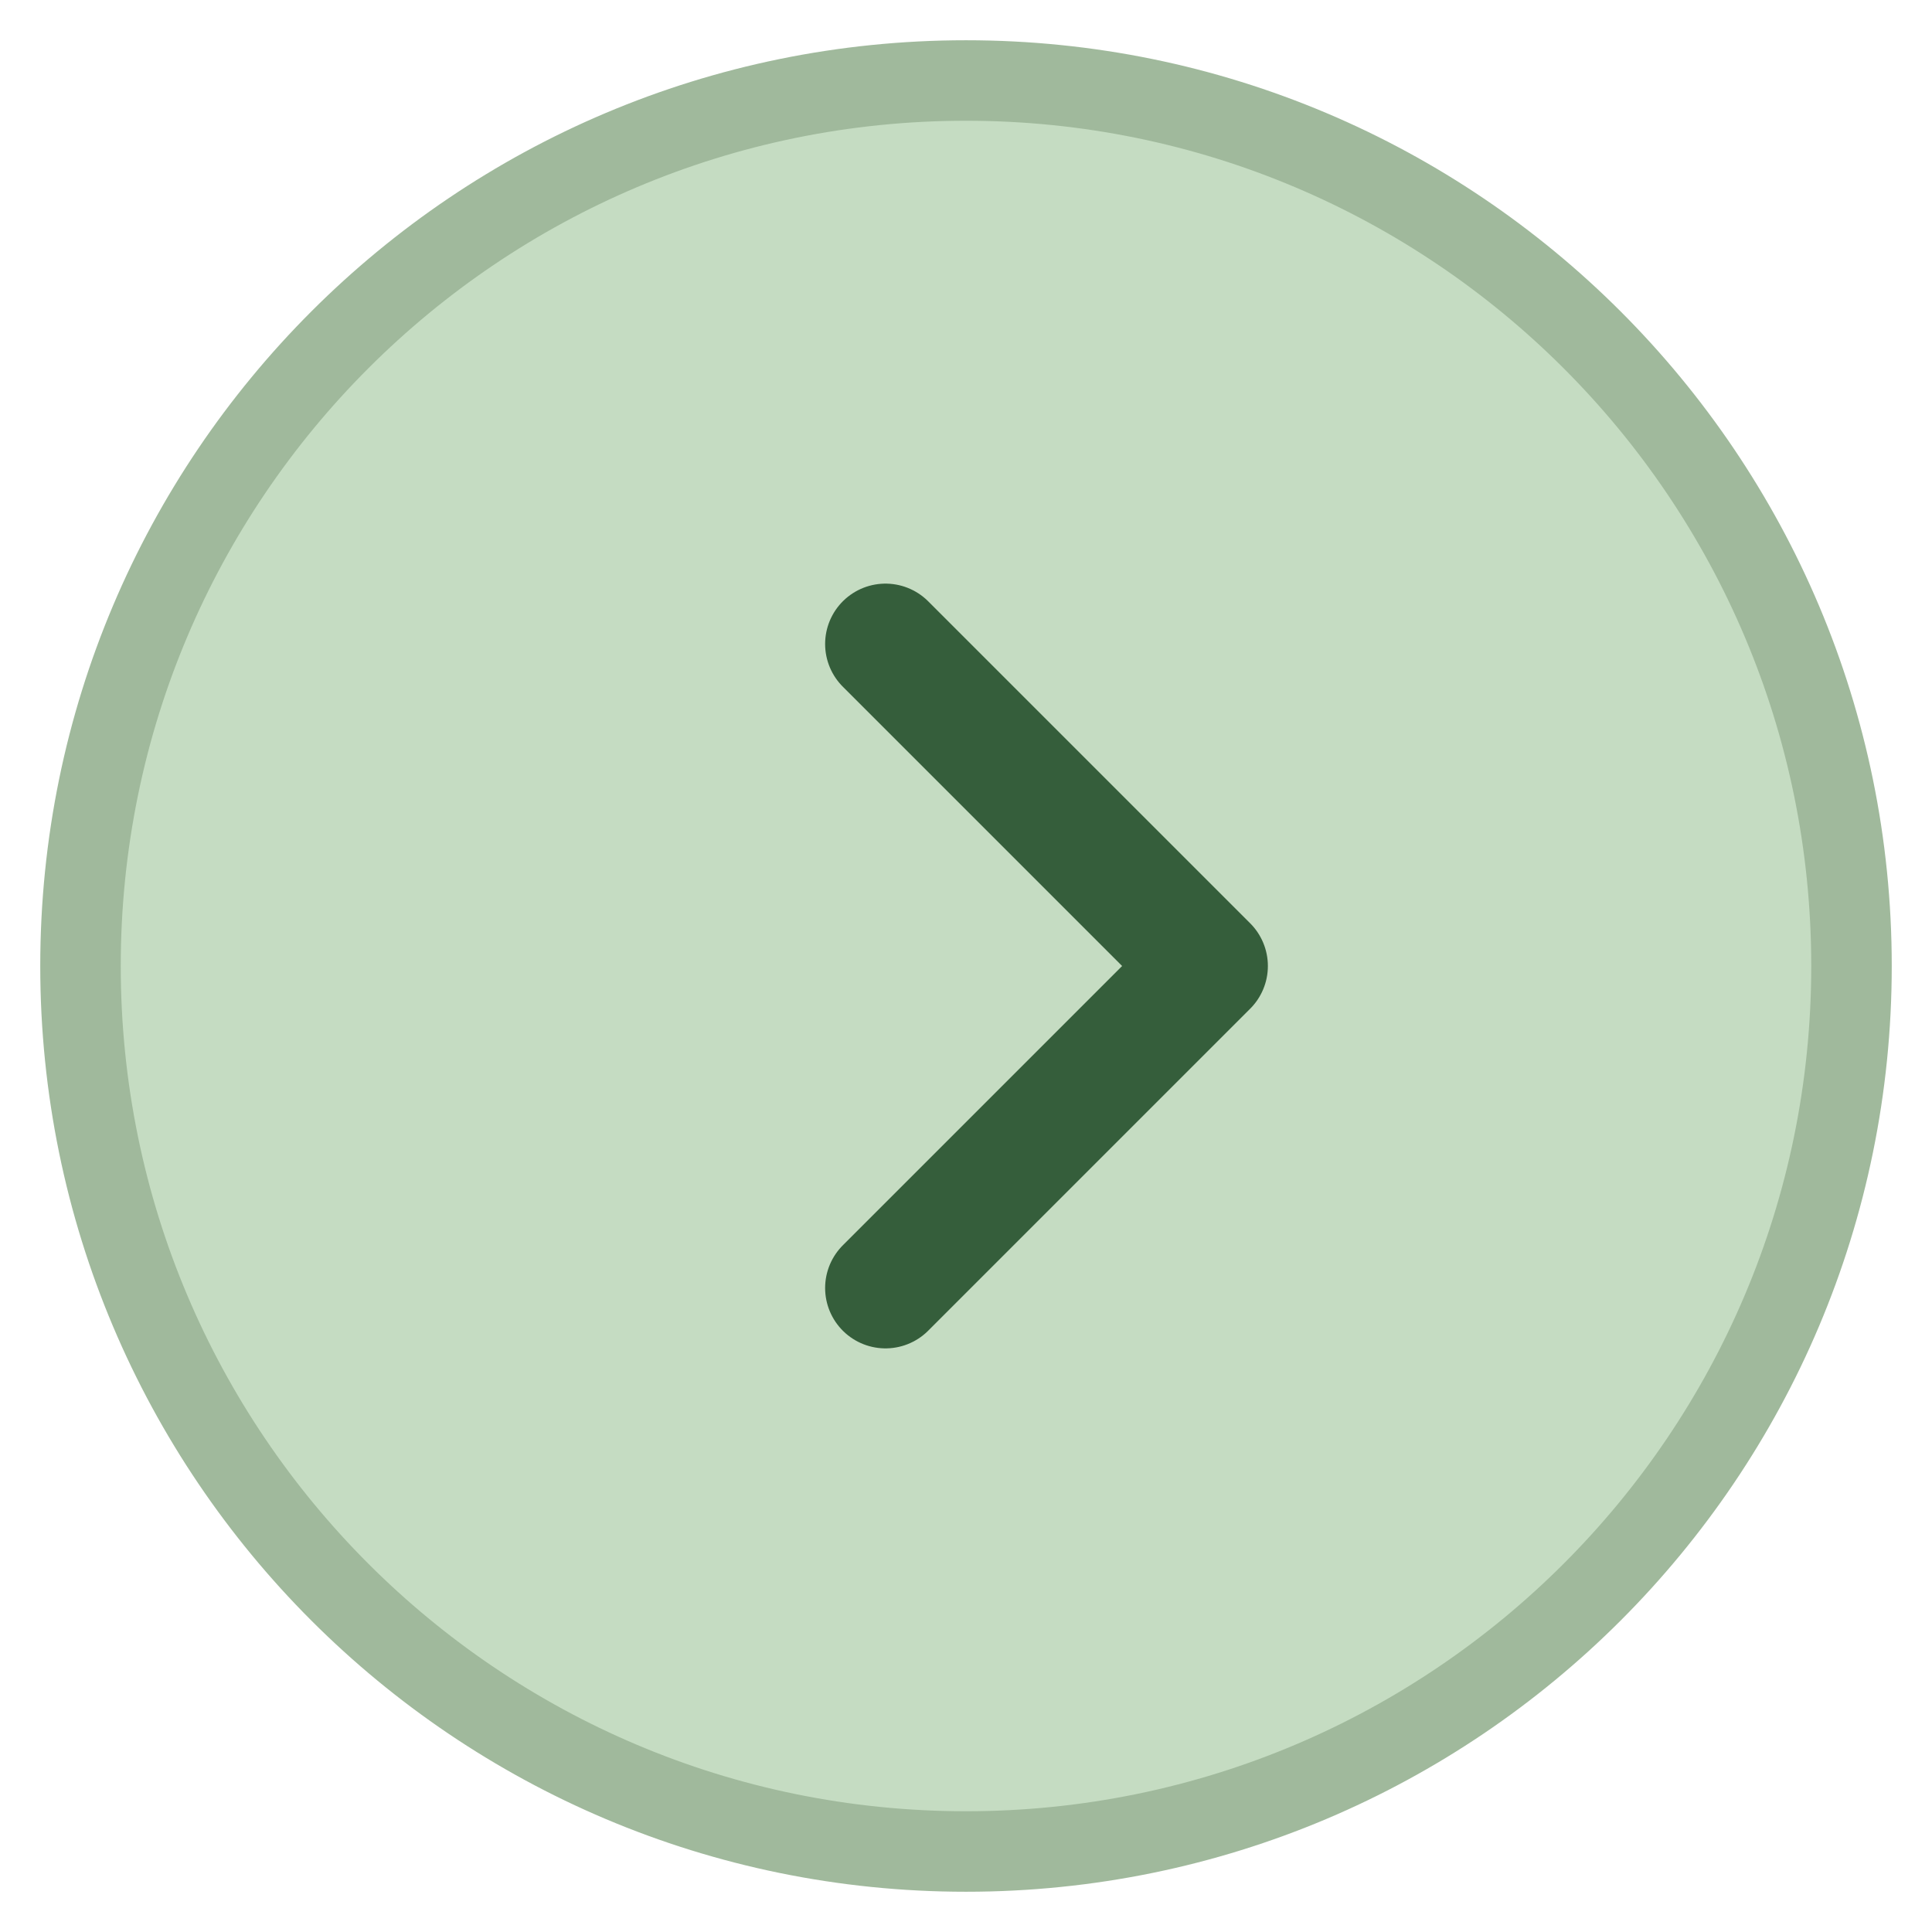
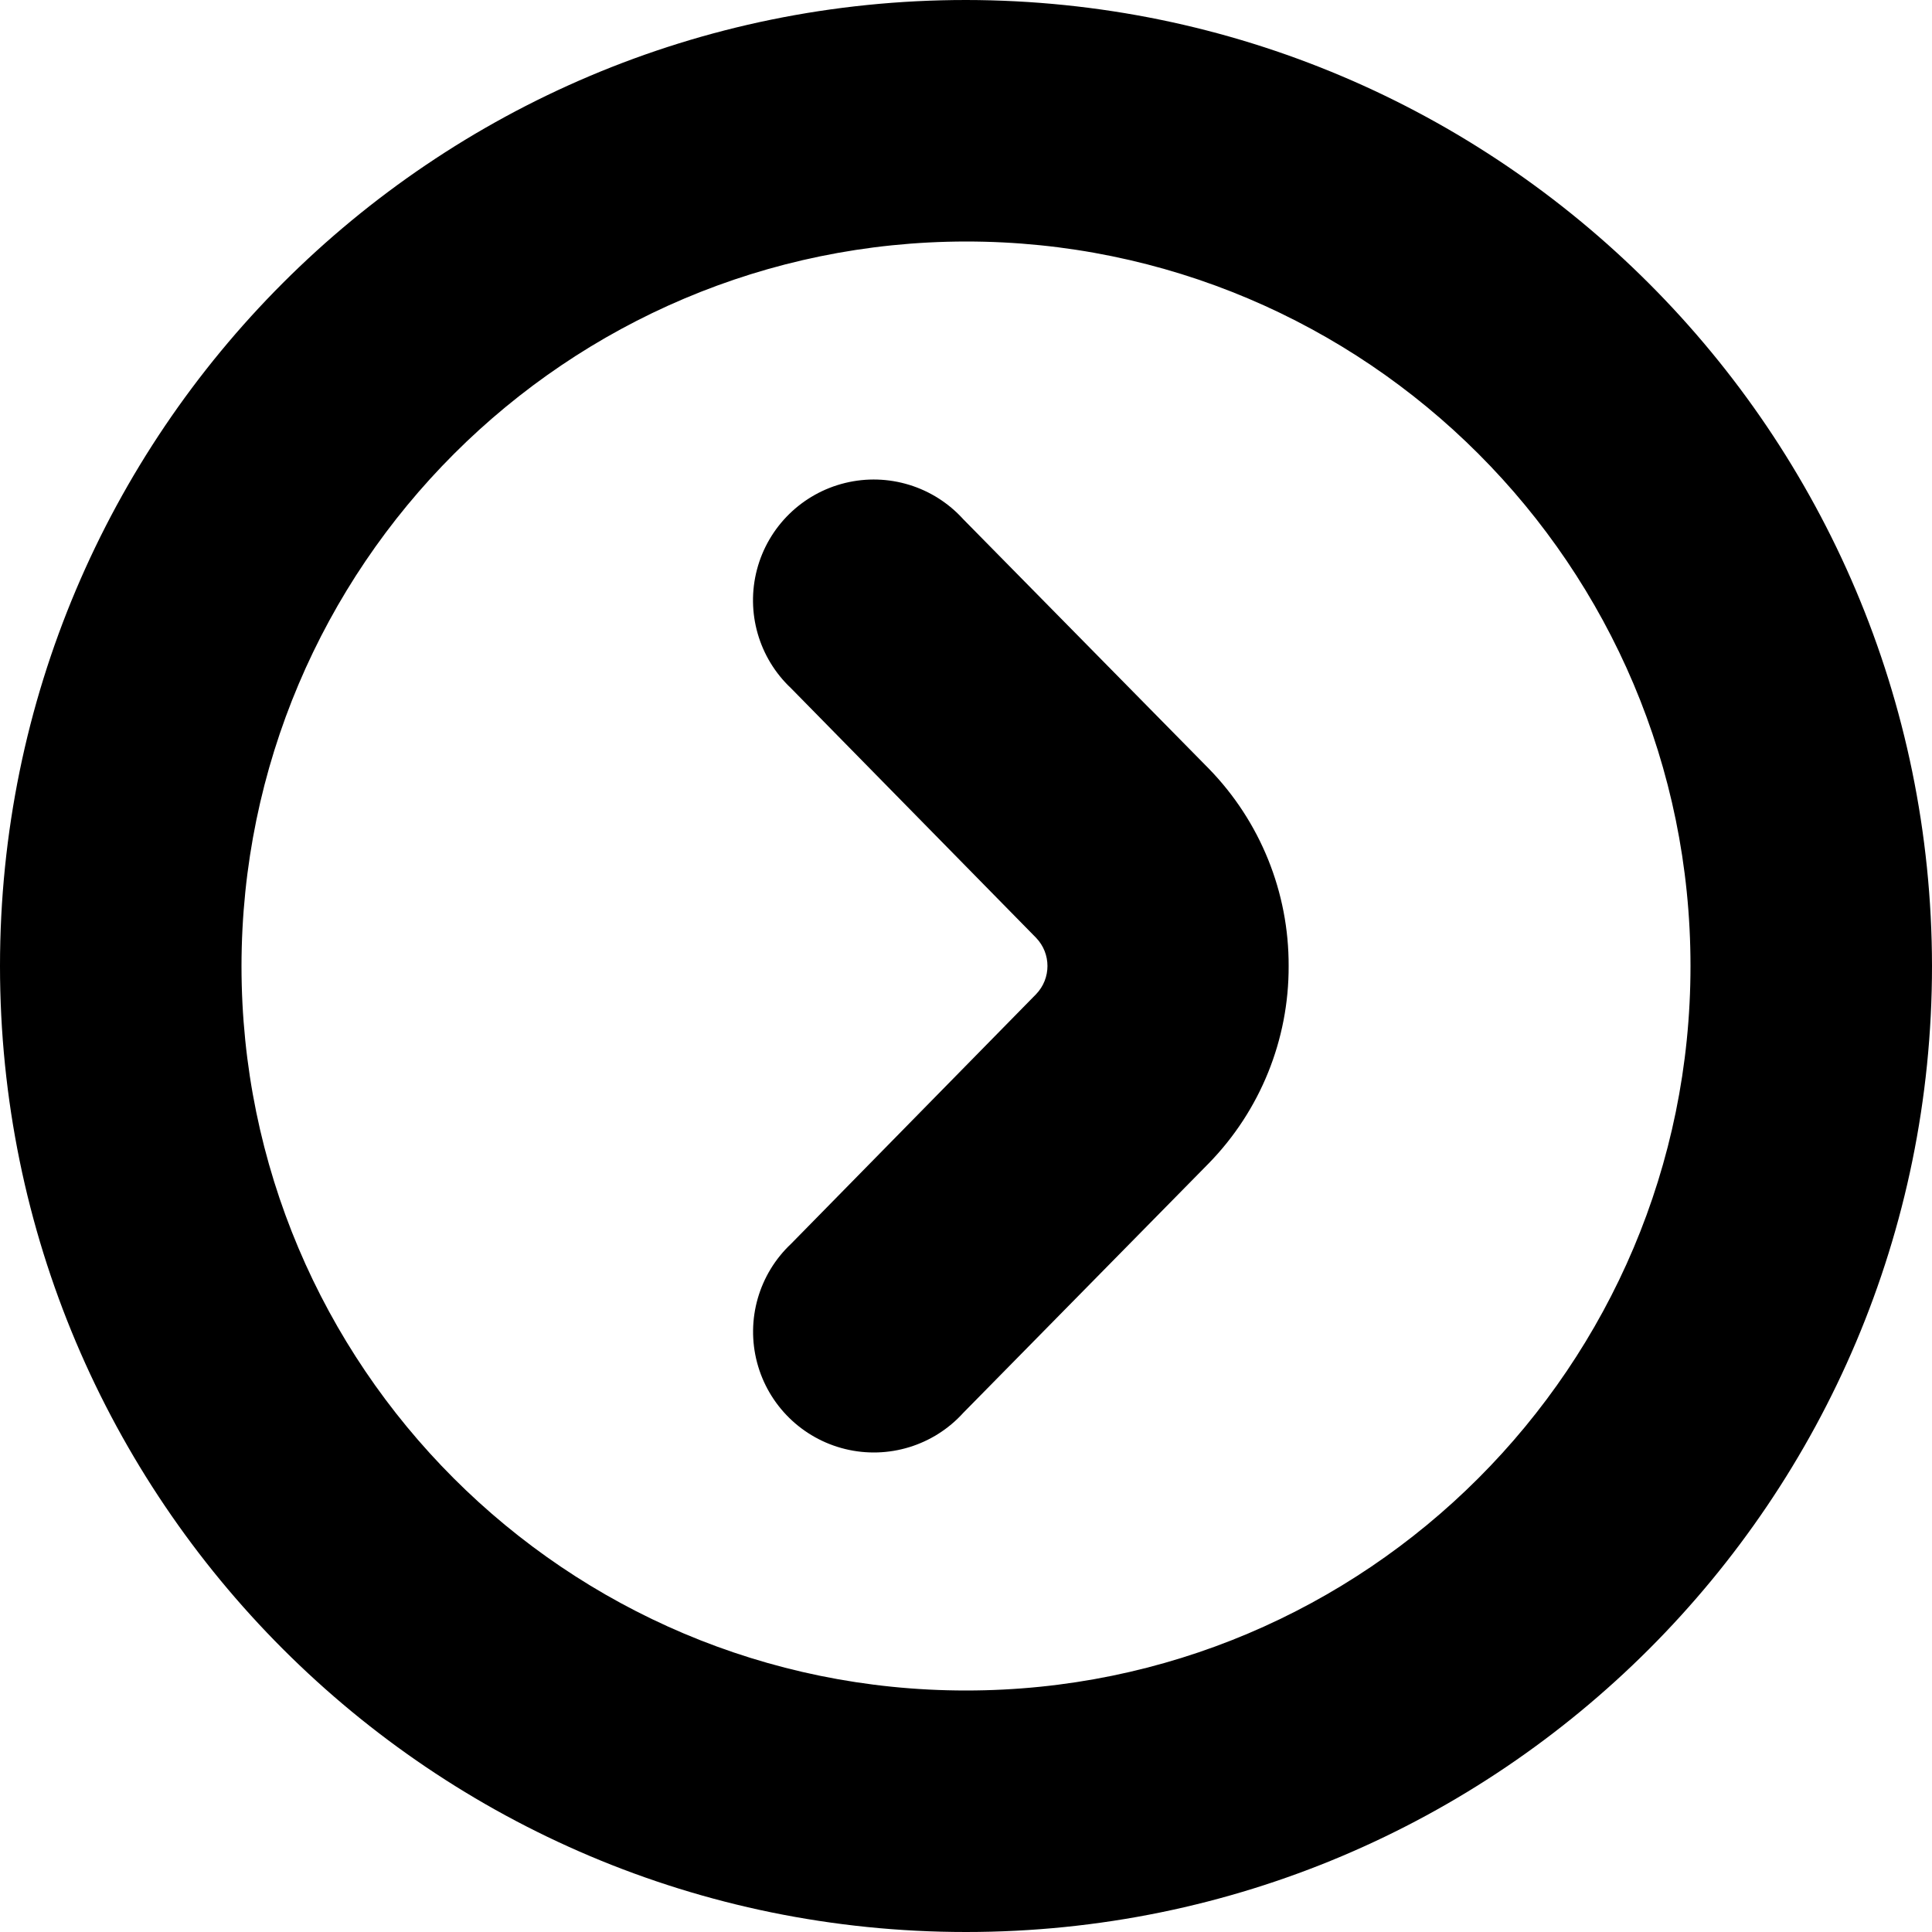
- <svg xmlns="http://www.w3.org/2000/svg" width="48" height="48" viewBox="0 0 48 48" fill="none">
-   <circle cx="24" cy="24" r="22" fill="#C5DCC2" stroke="#A0B99C" stroke-width="2" />
-   <path d="M22 16L30 24L22 32" stroke="#355E3B" stroke-width="3" stroke-linecap="round" stroke-linejoin="round" />
+ <svg xmlns="http://www.w3.org/2000/svg" id="arrow-circle-down" viewBox="0 0 24 24" width="512" height="512">
+   <g>
+     <path d="M24,12A12,12,0,1,1,12,0,12.013,12.013,0,0,1,24,12ZM3,12a9,9,0,1,0,9-9A9.01,9.01,0,0,0,3,12Z" />
+     <path d="M16.008,12a3.491,3.491,0,0,1-.991,2.45l-3.05,3.1a1.5,1.5,0,1,1-2.139-2.1l3.043-3.1a.505.505,0,0,0,0-.7l-3.044-3.1a1.5,1.5,0,1,1,2.139-2.1l3.052,3.1A3.494,3.494,0,0,1,16.008,12Z" />
+   </g>
</svg>
